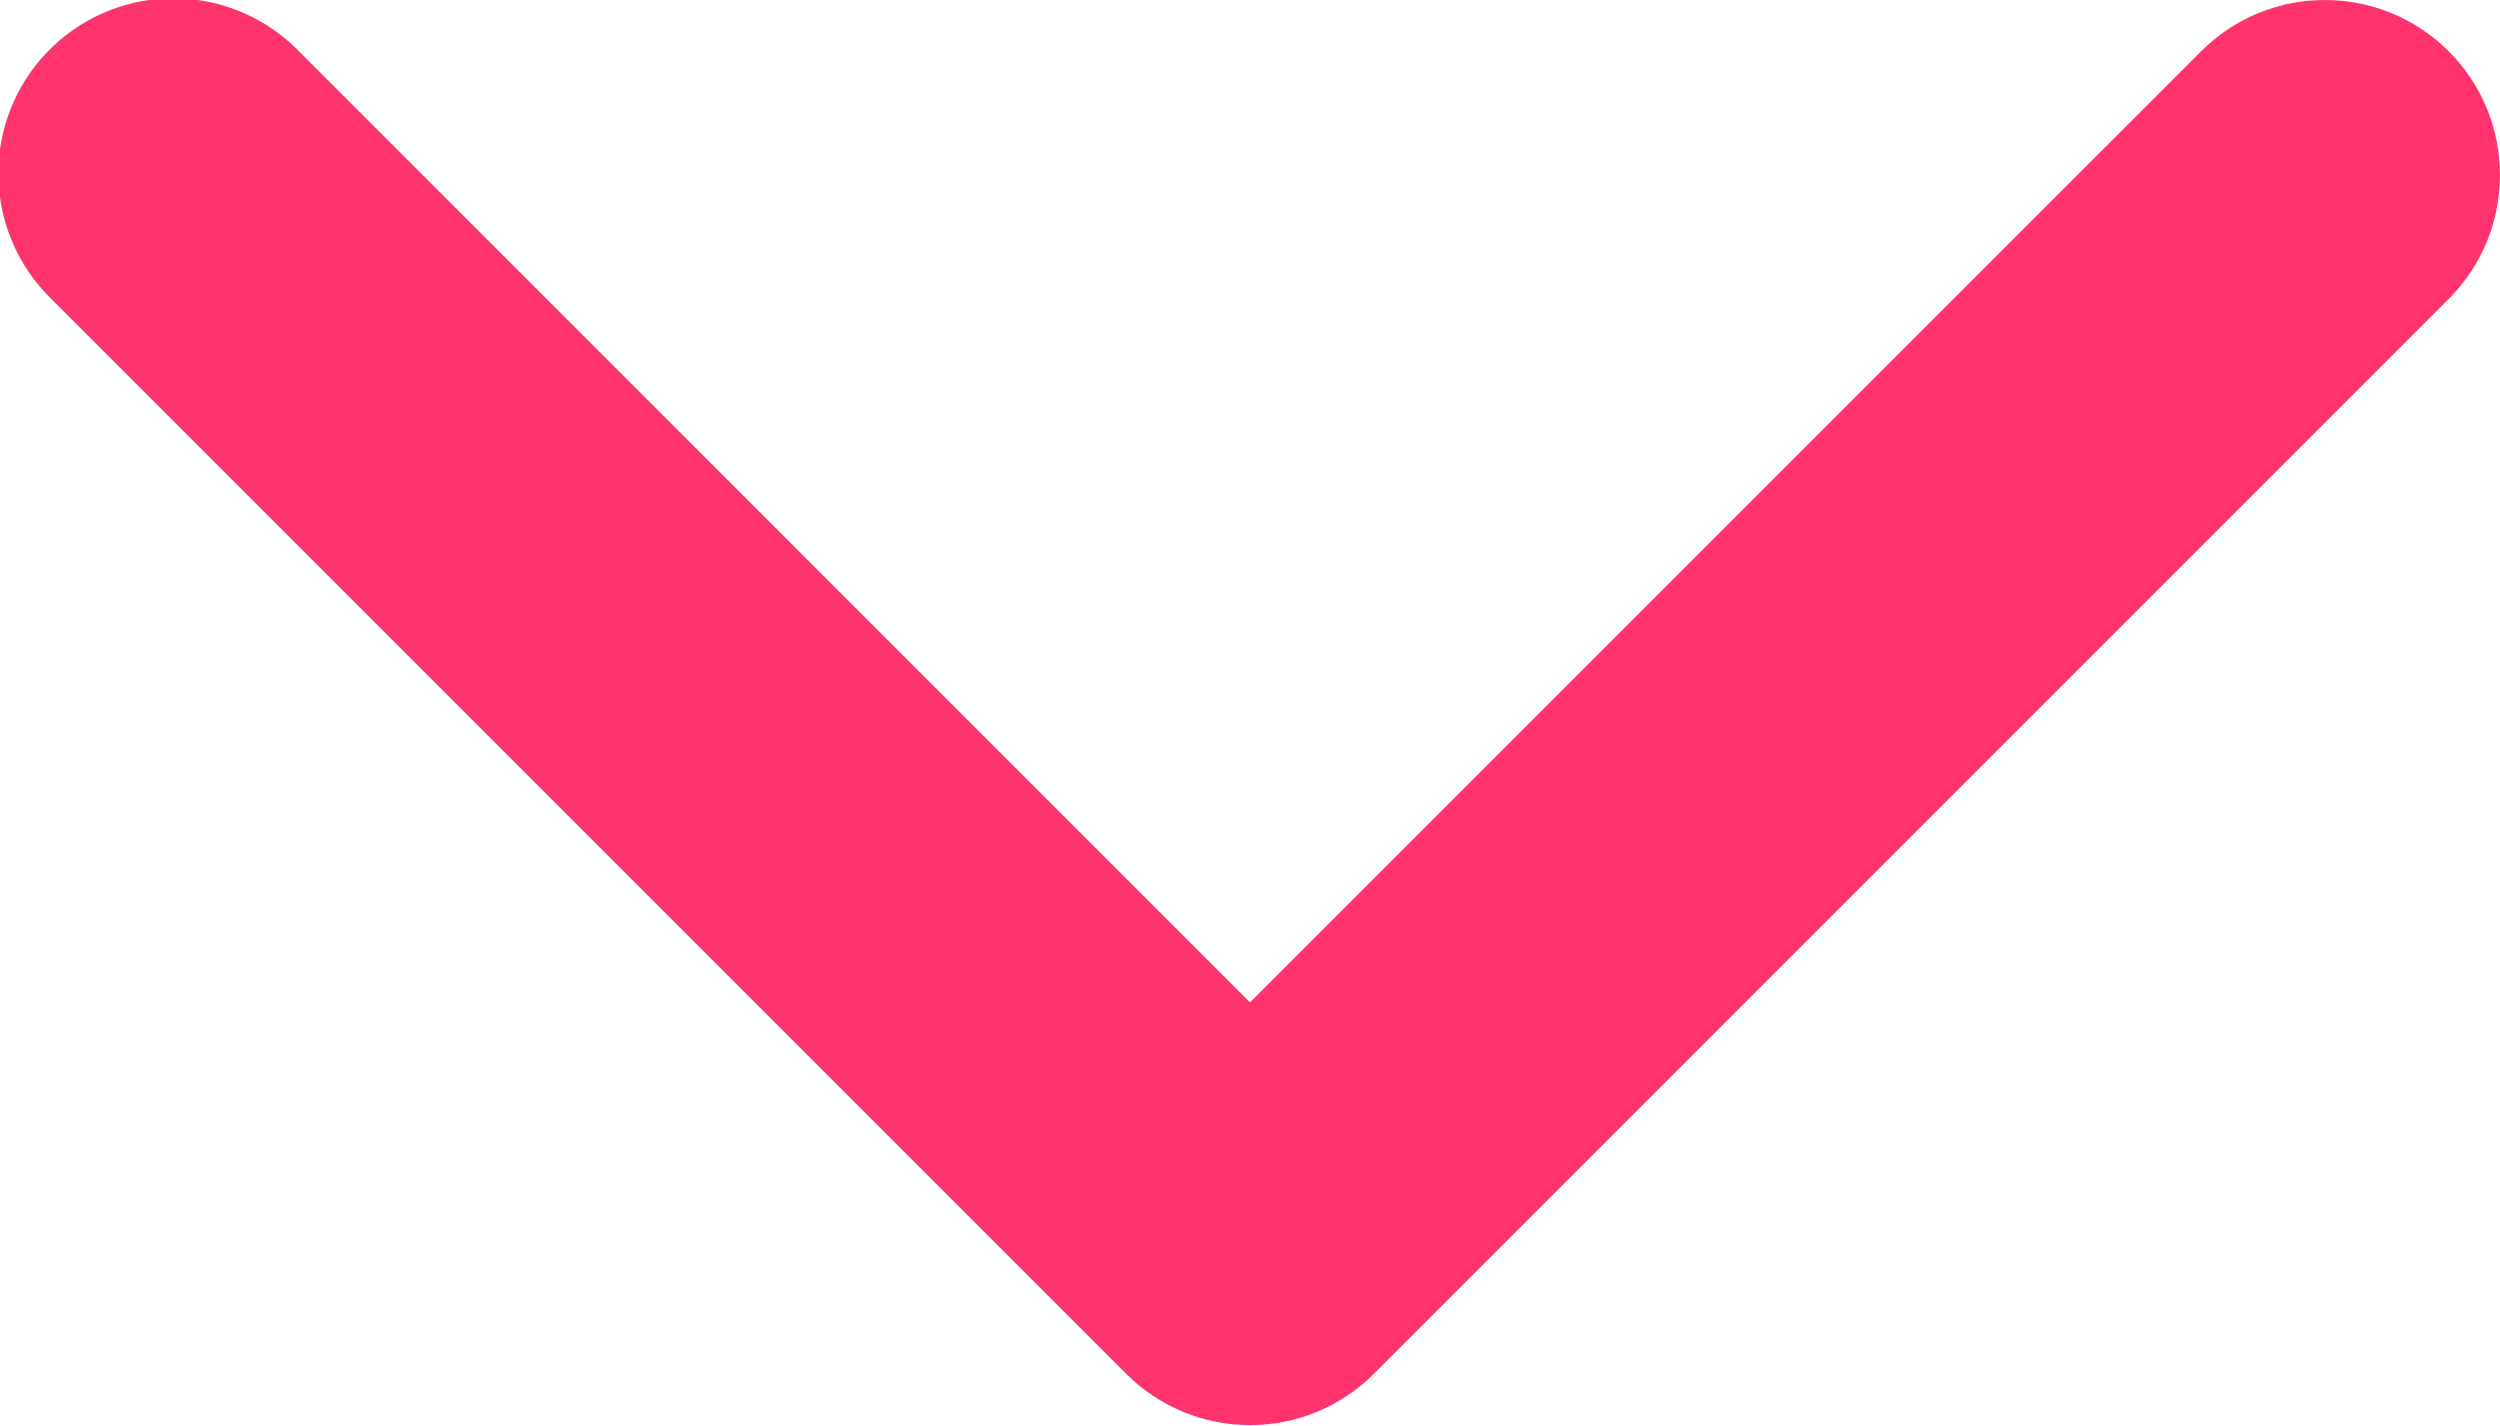
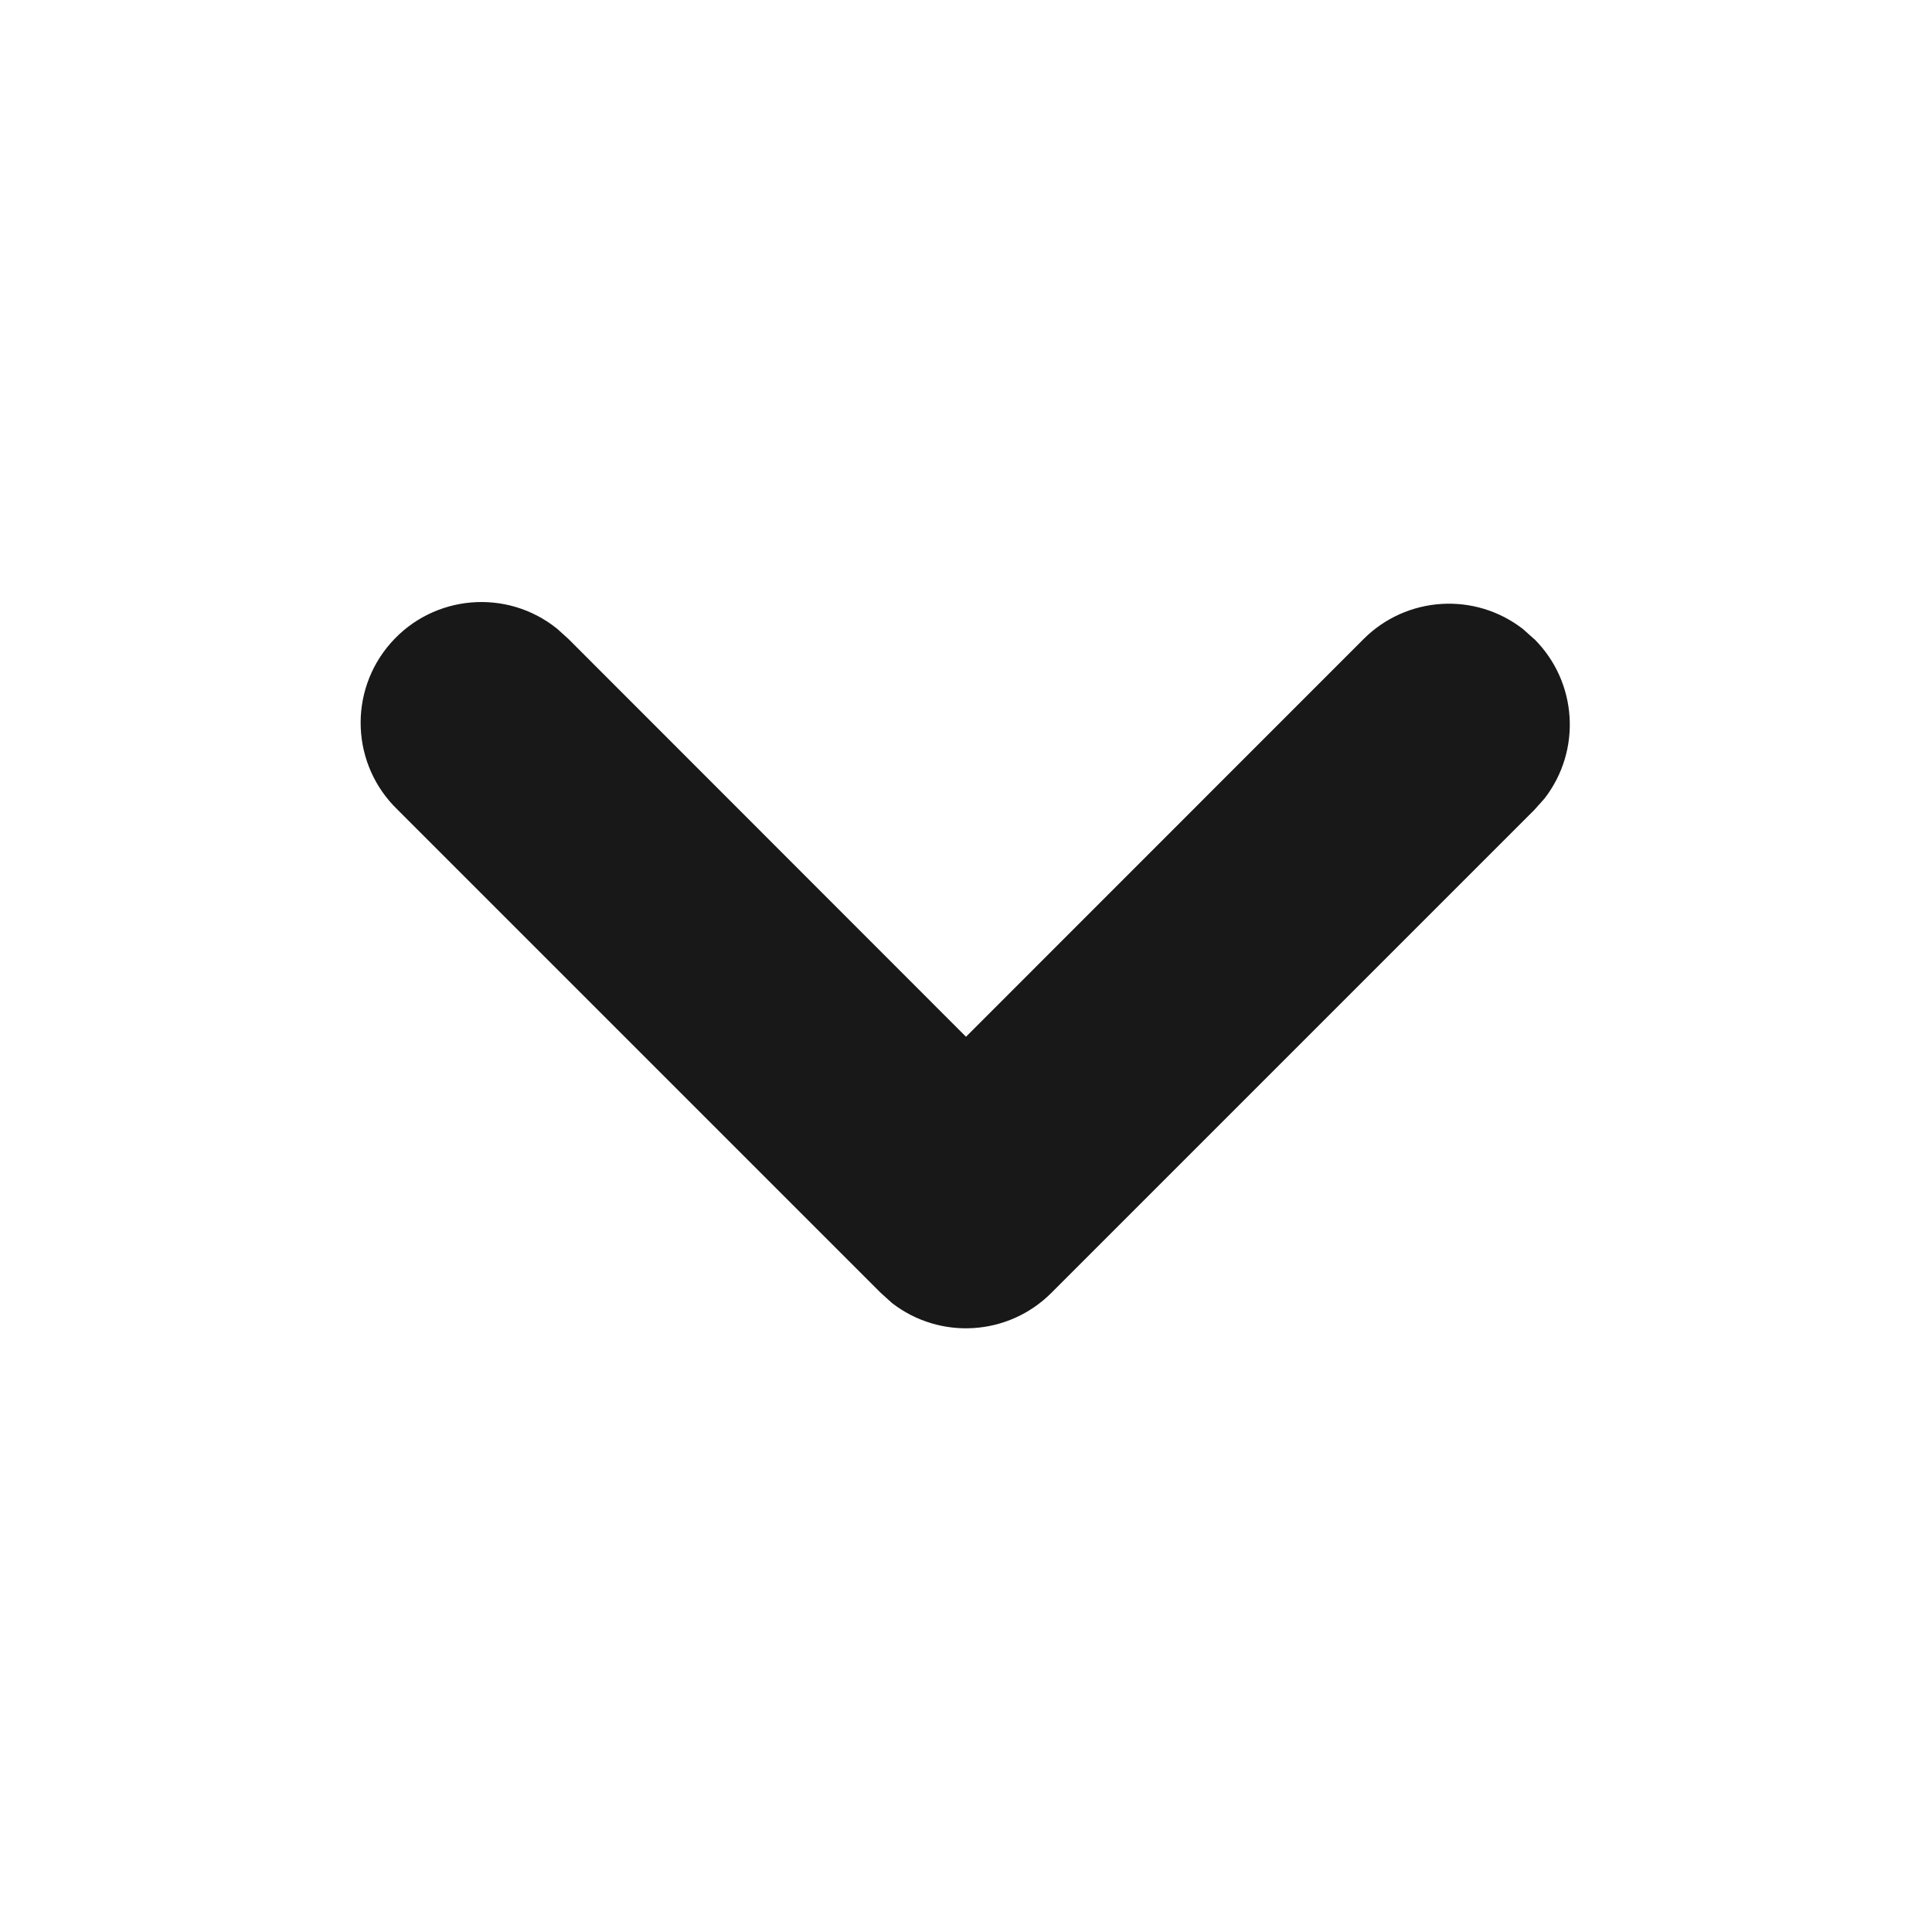
- <svg xmlns="http://www.w3.org/2000/svg" width="55.927" height="31.88" viewBox="0 0 55.927 31.88">
-   <g fill="#FF336D" id="arrow-down-sign-to-navigate" transform="translate(-.001 -97.141)">
-     <path id="Path_78" d="M27.964 129.021a3.905 3.905 0 0 1-2.769-1.147L1.148 103.826a3.917 3.917 0 1 1 5.539-5.539l21.277 21.279 21.278-21.278a3.916 3.916 0 0 1 5.538 5.539l-24.047 24.048a3.9 3.9 0 0 1-2.769 1.146z" class="cls-1" data-name="Path 78" />
-   </g>
+ <svg xmlns="http://www.w3.org/2000/svg" id="dropdown" width="16" height="16" viewBox="0 0 16 16">
+   <path id="Контур_151" fill="none" fill-rule="evenodd" d="M0 0h16v16H0z" data-name="Контур 151" />
+   <path id="Контур_152" fill="#181818" d="M12.707 5.293a1 1 0 0 1 .084 1.32l-.084.094-4 4a1 1 0 0 1-1.32.084l-.093-.084-4-4a1 1 0 0 1 1.32-1.5l.093.084L8 8.586l3.292-3.293a1 1 0 0 1 1.32-.084l.094.084z" data-name="Контур 152" />
</svg>
